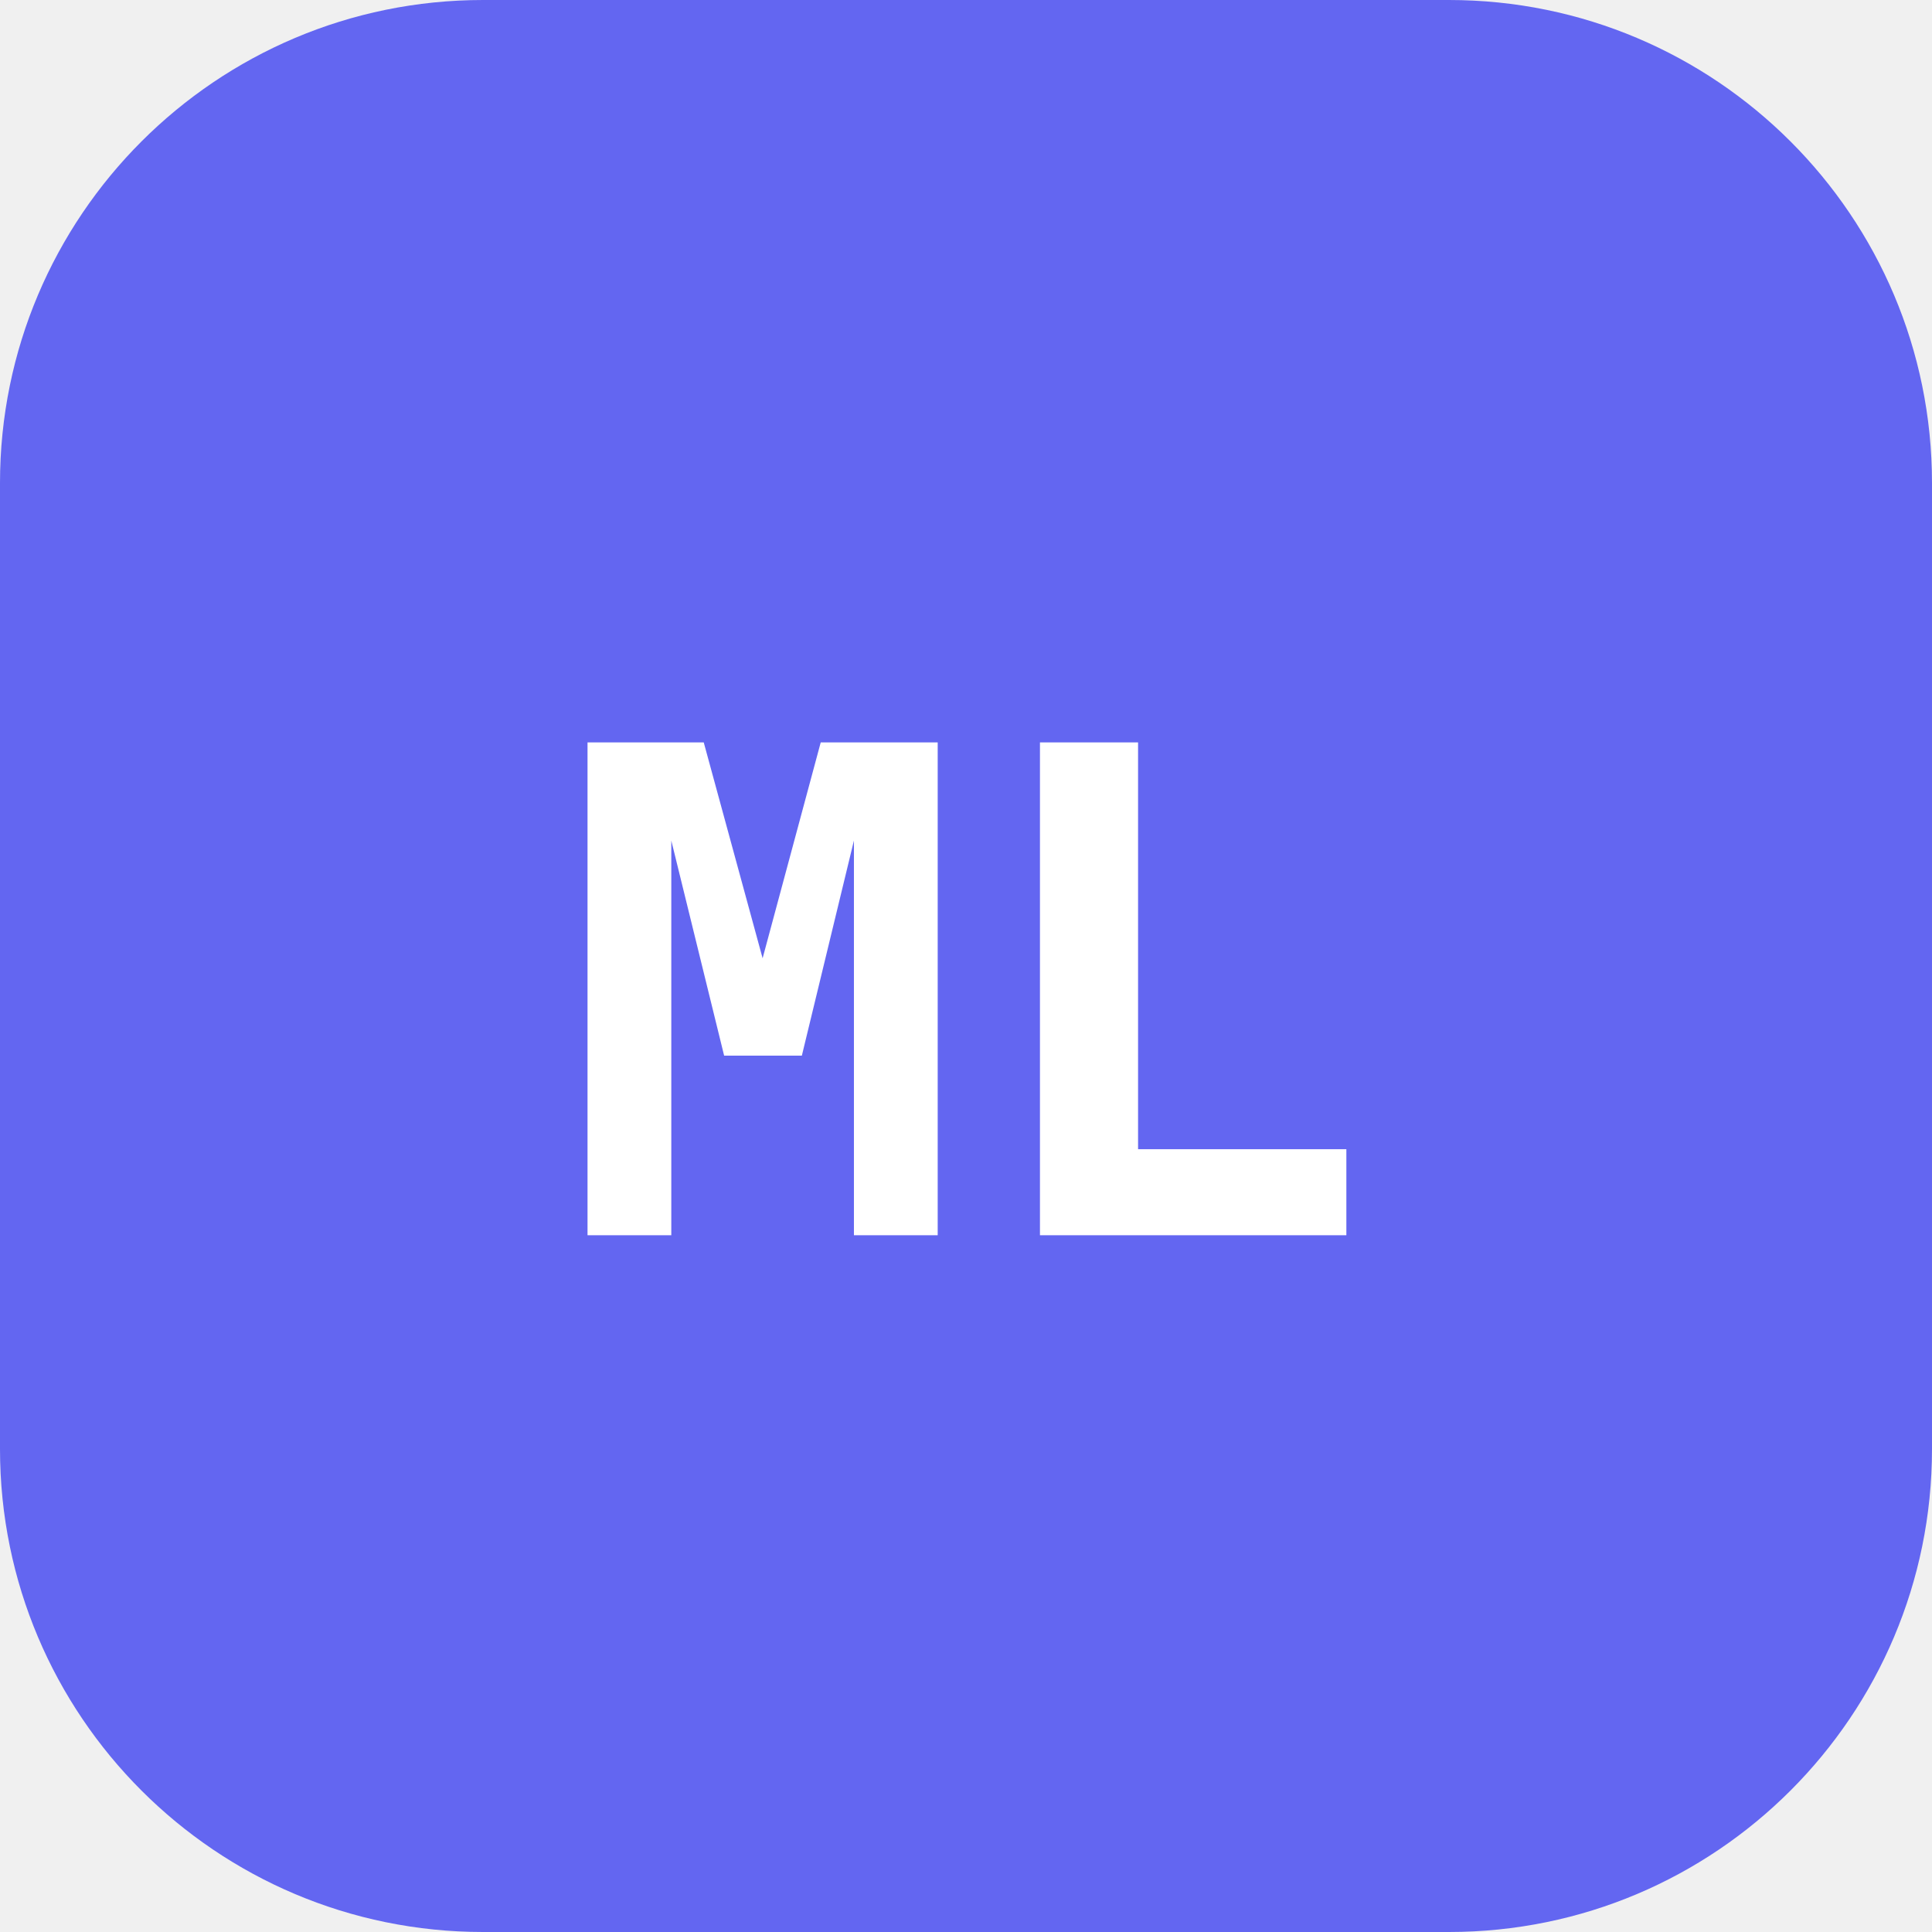
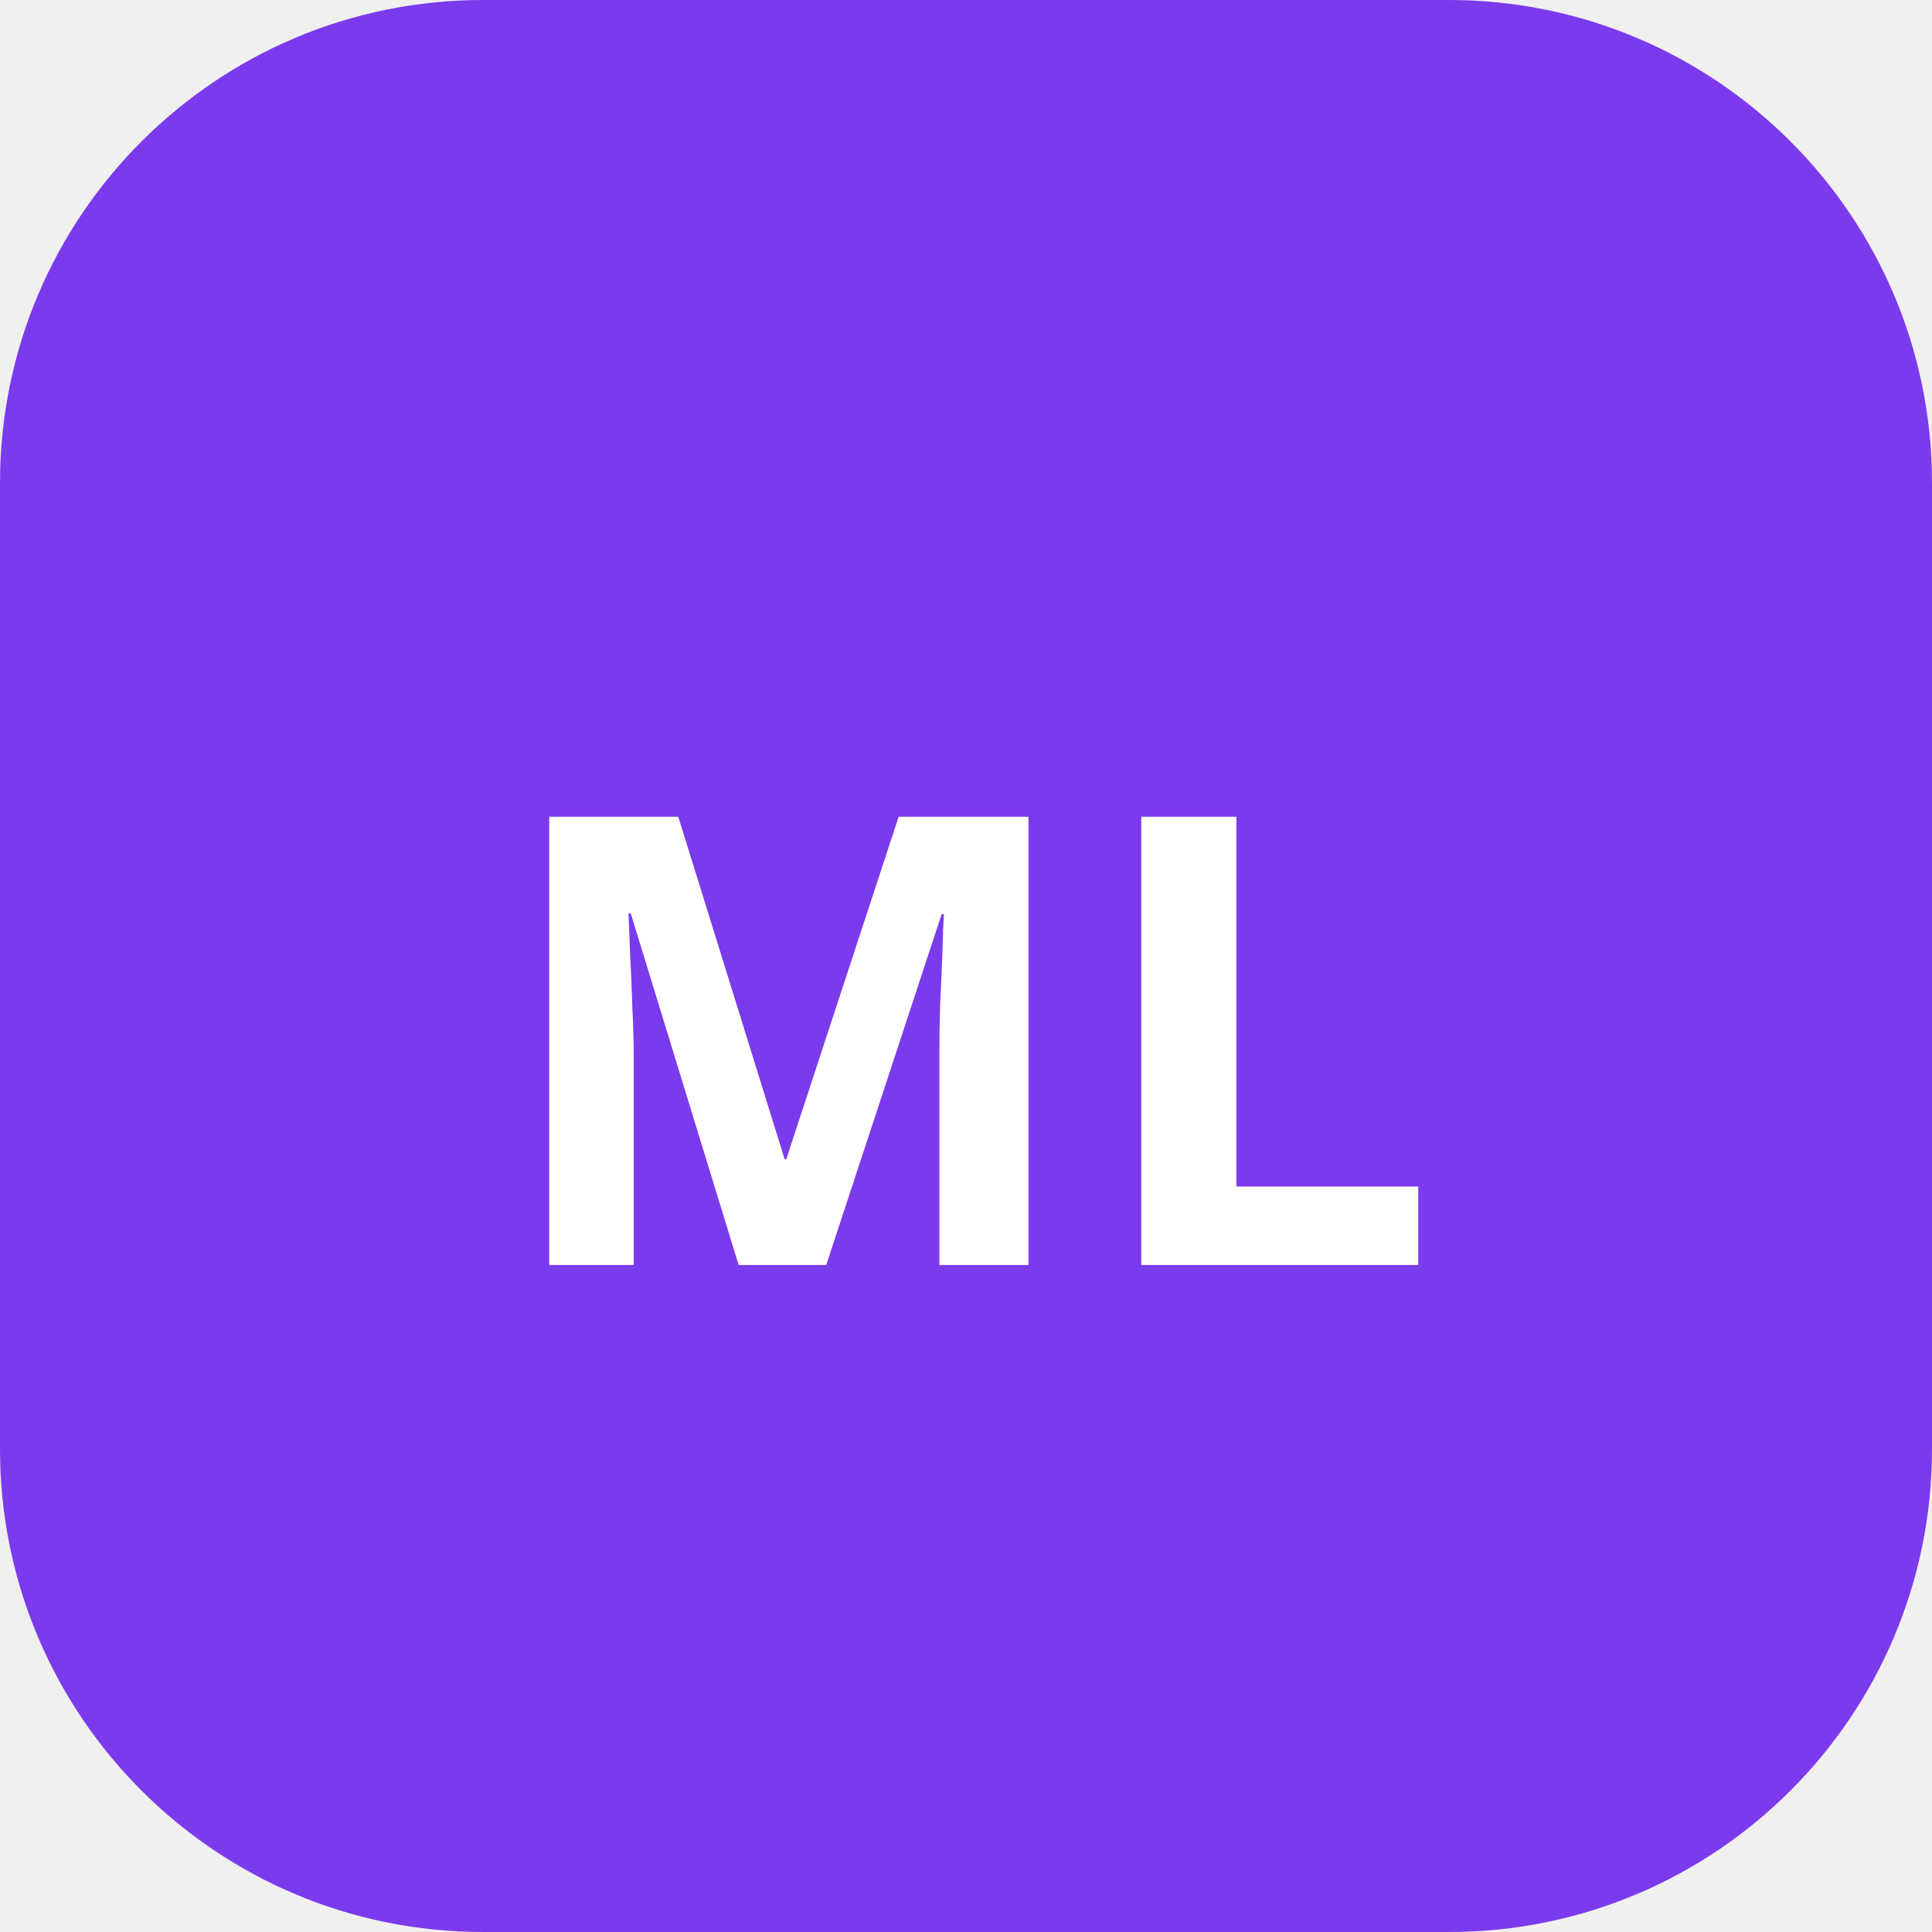
<svg xmlns="http://www.w3.org/2000/svg" viewBox="0 0 40 40">
-   <rect width="40" height="40" rx="10" fill="#6366f1" />
-   <text x="50%" y="54%" font-family="monospace" font-weight="bold" font-size="14" fill="white" text-anchor="middle" dominant-baseline="middle">ML</text>
+   <rect width="40" height="40" rx="10" fill="#7C3AED" />
+   <text x="50%" y="54%" font-family="Space Grotesk, sans-serif" font-weight="800" font-size="13" fill="white" text-anchor="middle" dominant-baseline="middle">ML</text>
</svg>
